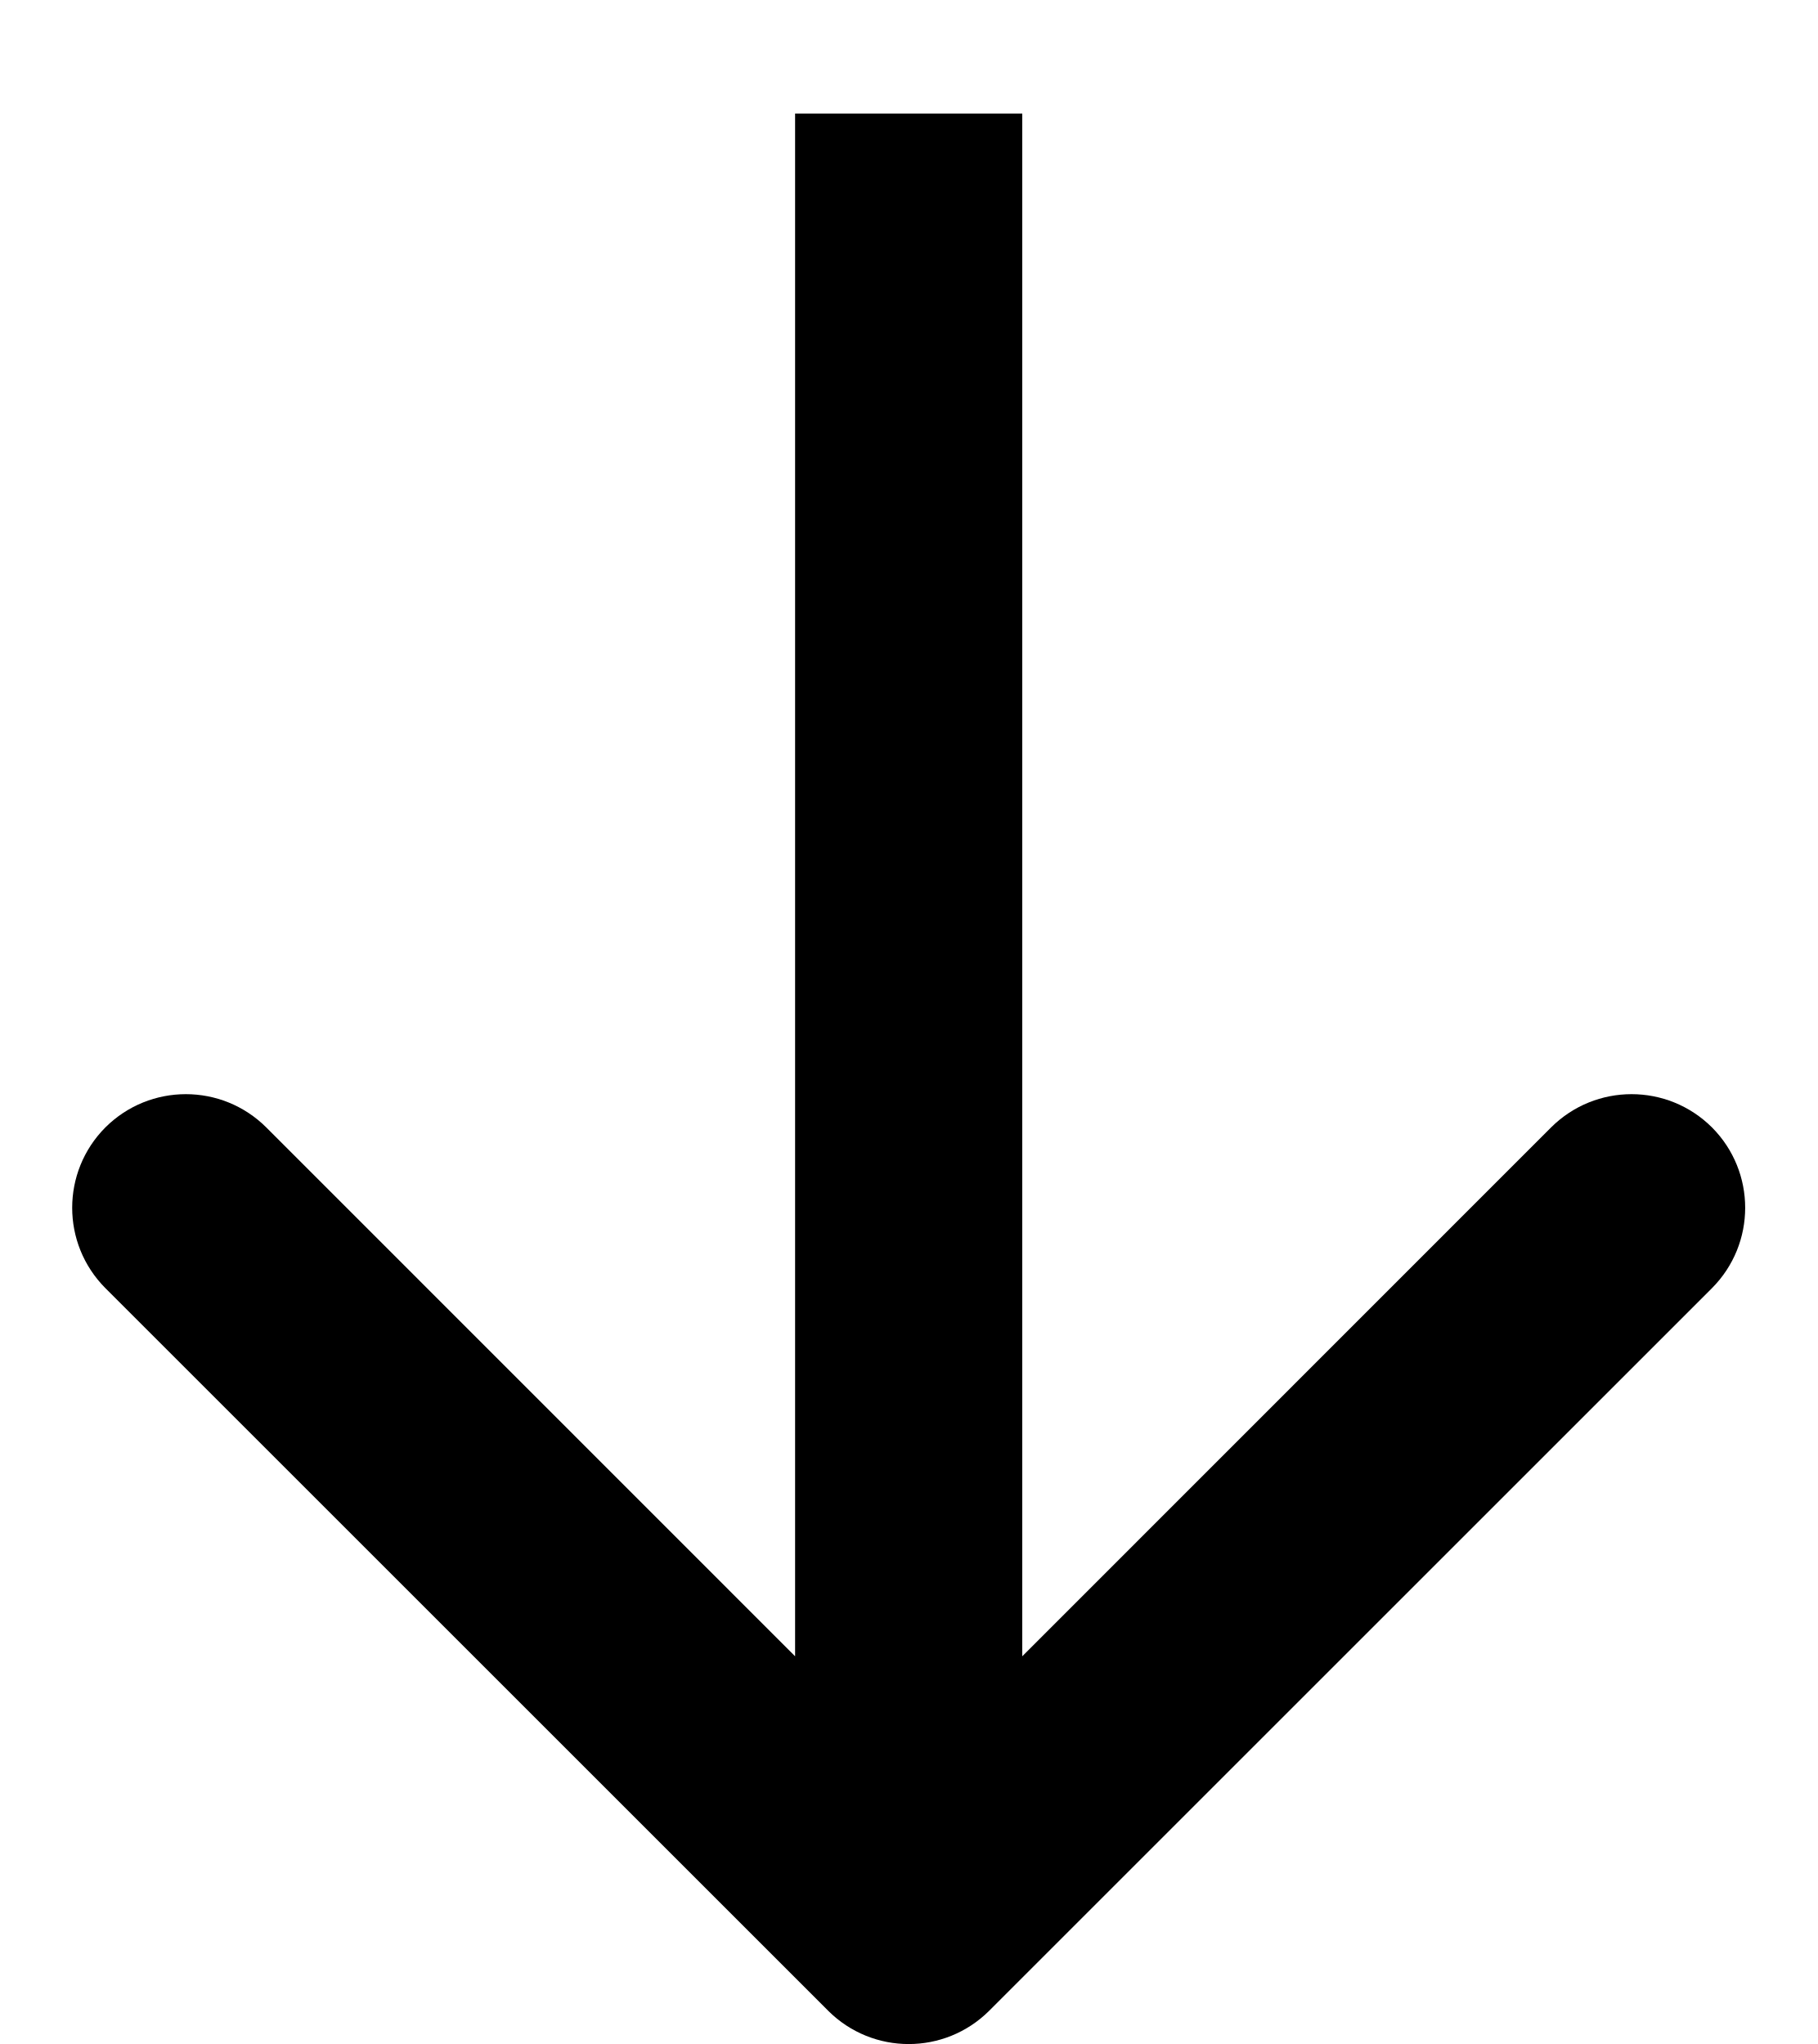
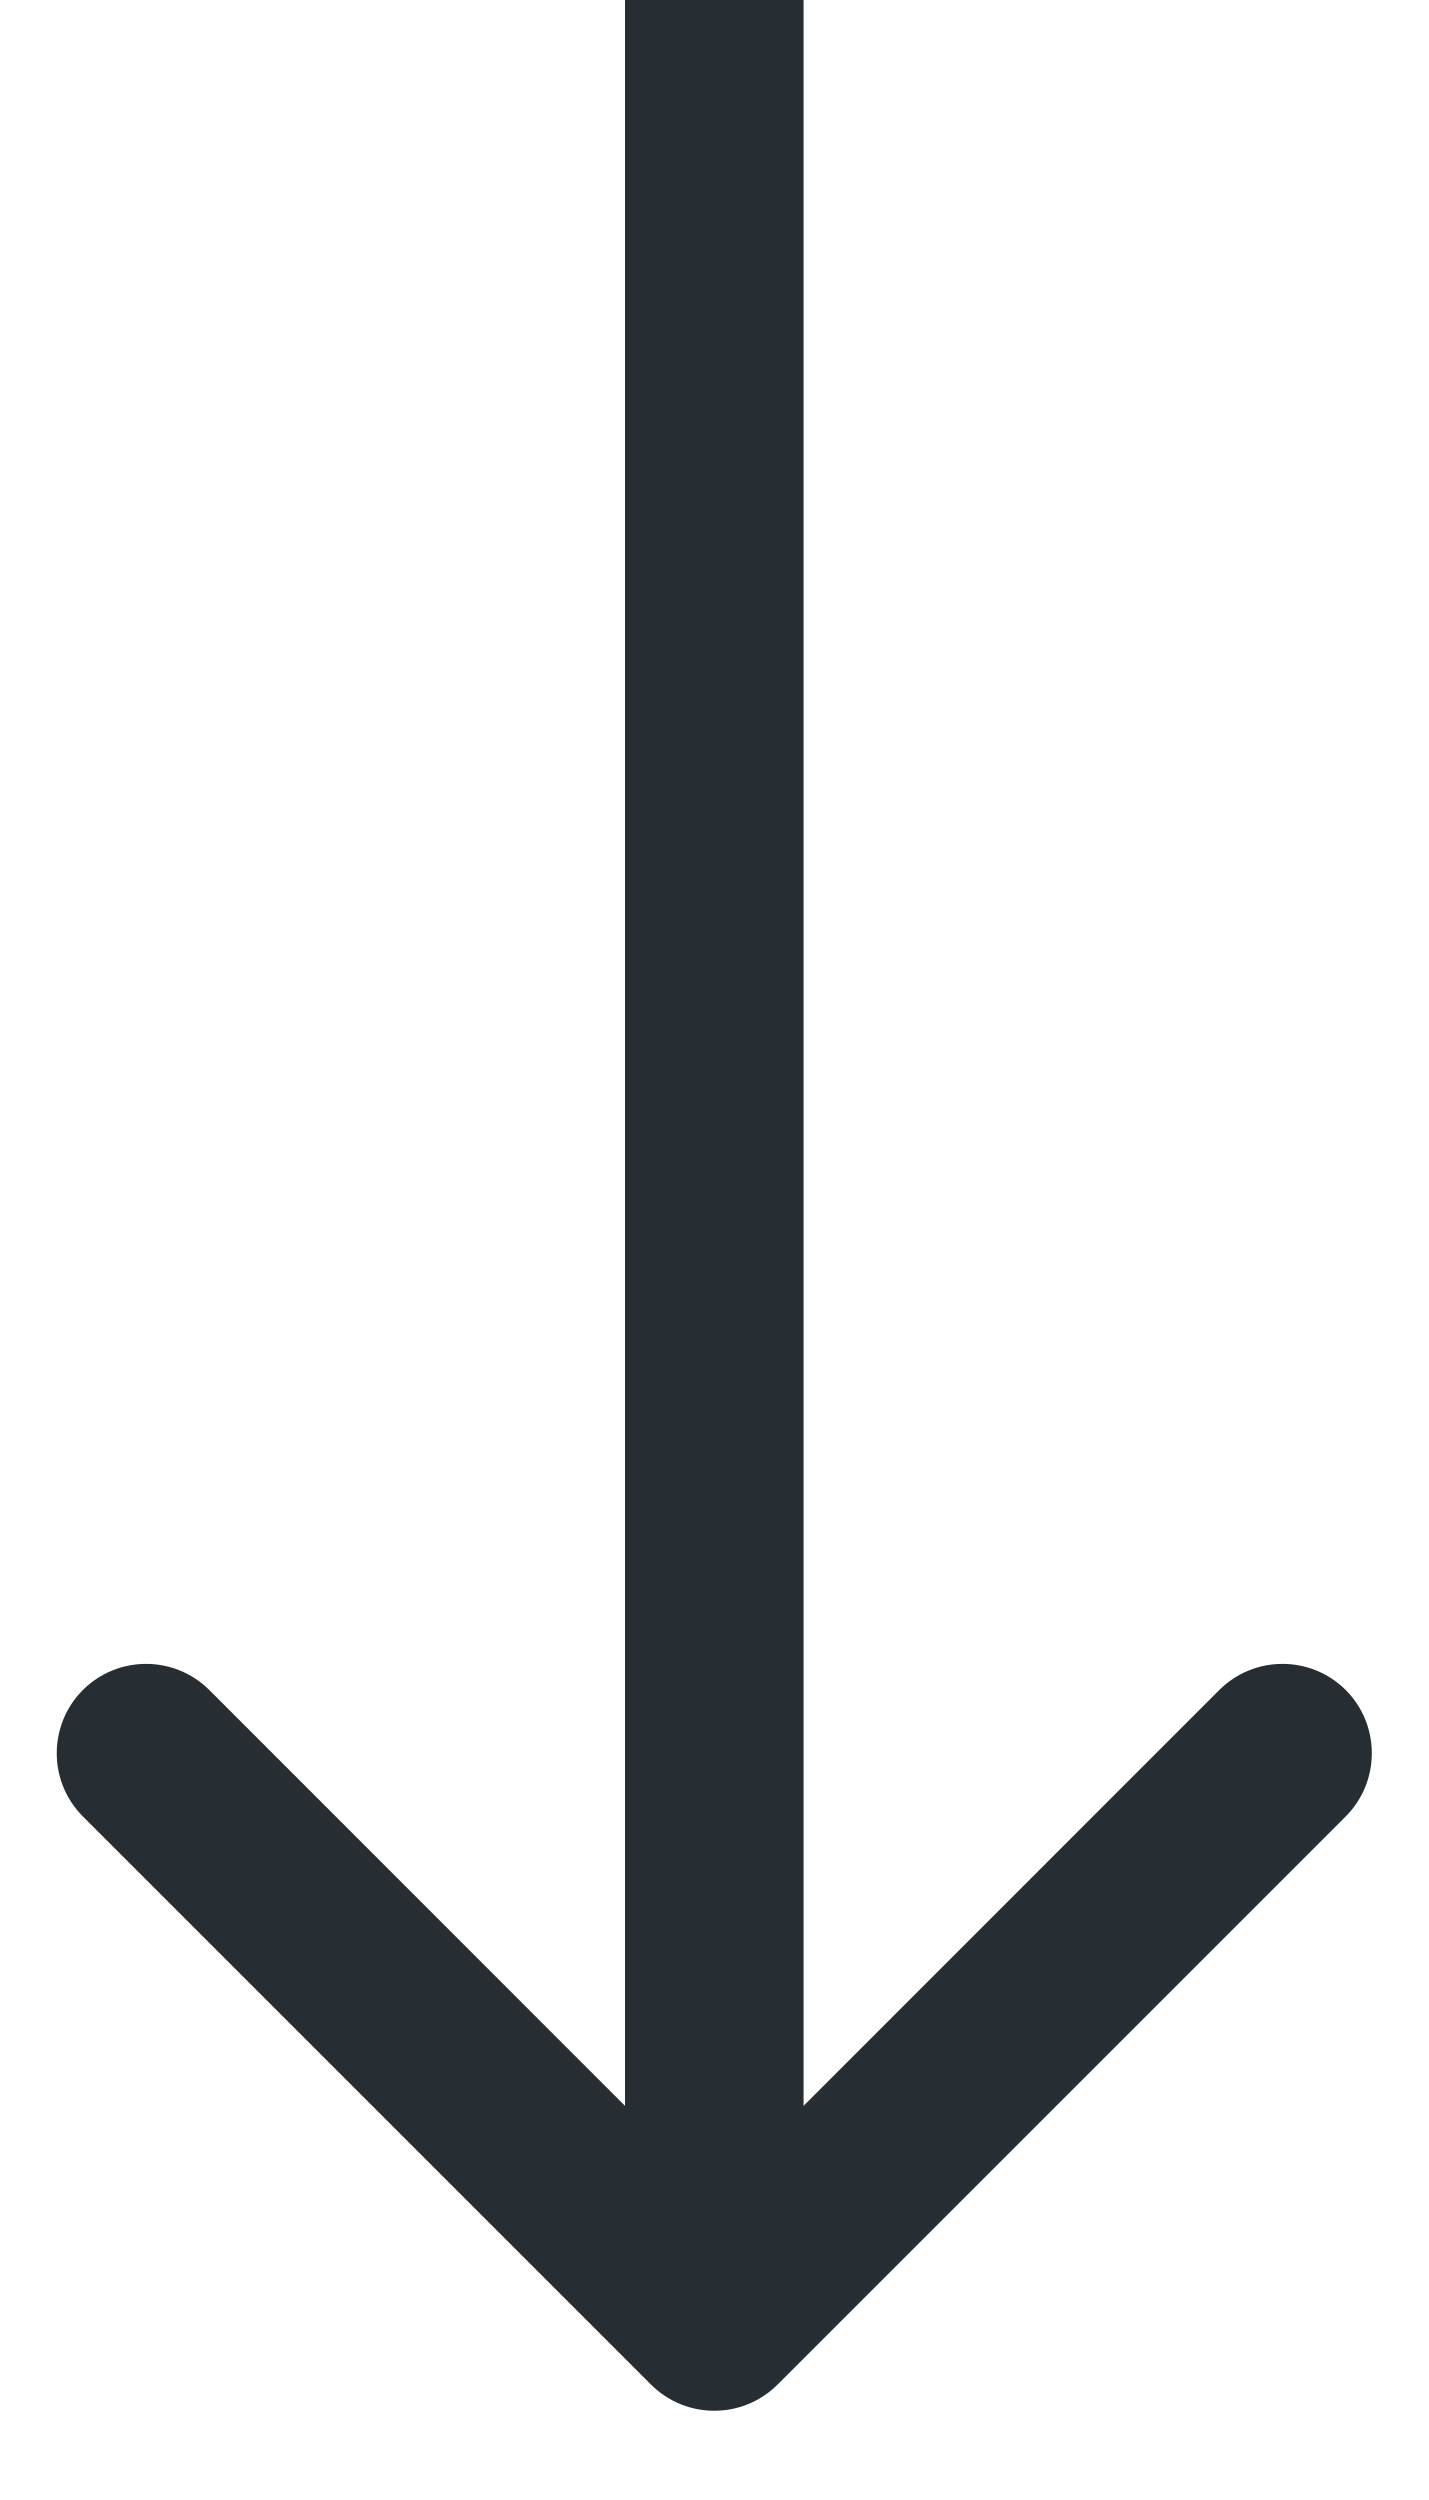
- <svg xmlns="http://www.w3.org/2000/svg" width="8" height="9" viewBox="0 0 8 9">
-   <path d="M4.354 8.854C4.158 9.049 3.842 9.049 3.646 8.854L0.464 5.672C0.269 5.476 0.269 5.16 0.464 4.964C0.66 4.769 0.976 4.769 1.172 4.964L4 7.793L6.828 4.964C7.024 4.769 7.34 4.769 7.536 4.964C7.731 5.16 7.731 5.476 7.536 5.672L4.354 8.854ZM4.5 0.5V8.5H3.5L3.5 0.5L4.5 0.5Z" />
+ <svg xmlns="http://www.w3.org/2000/svg" width="8" height="14" viewBox="0 0 8 14" fill="none">
+   <path d="M4.354 13.354C4.158 13.549 3.842 13.549 3.646 13.354L0.464 10.172C0.269 9.976 0.269 9.66 0.464 9.464C0.66 9.269 0.976 9.269 1.172 9.464L4 12.293L6.828 9.464C7.024 9.269 7.34 9.269 7.536 9.464C7.731 9.66 7.731 9.976 7.536 10.172L4.354 13.354ZM4.5 0L4.5 13H3.5L3.5 0L4.5 0Z" fill="#262E34" />
</svg>
